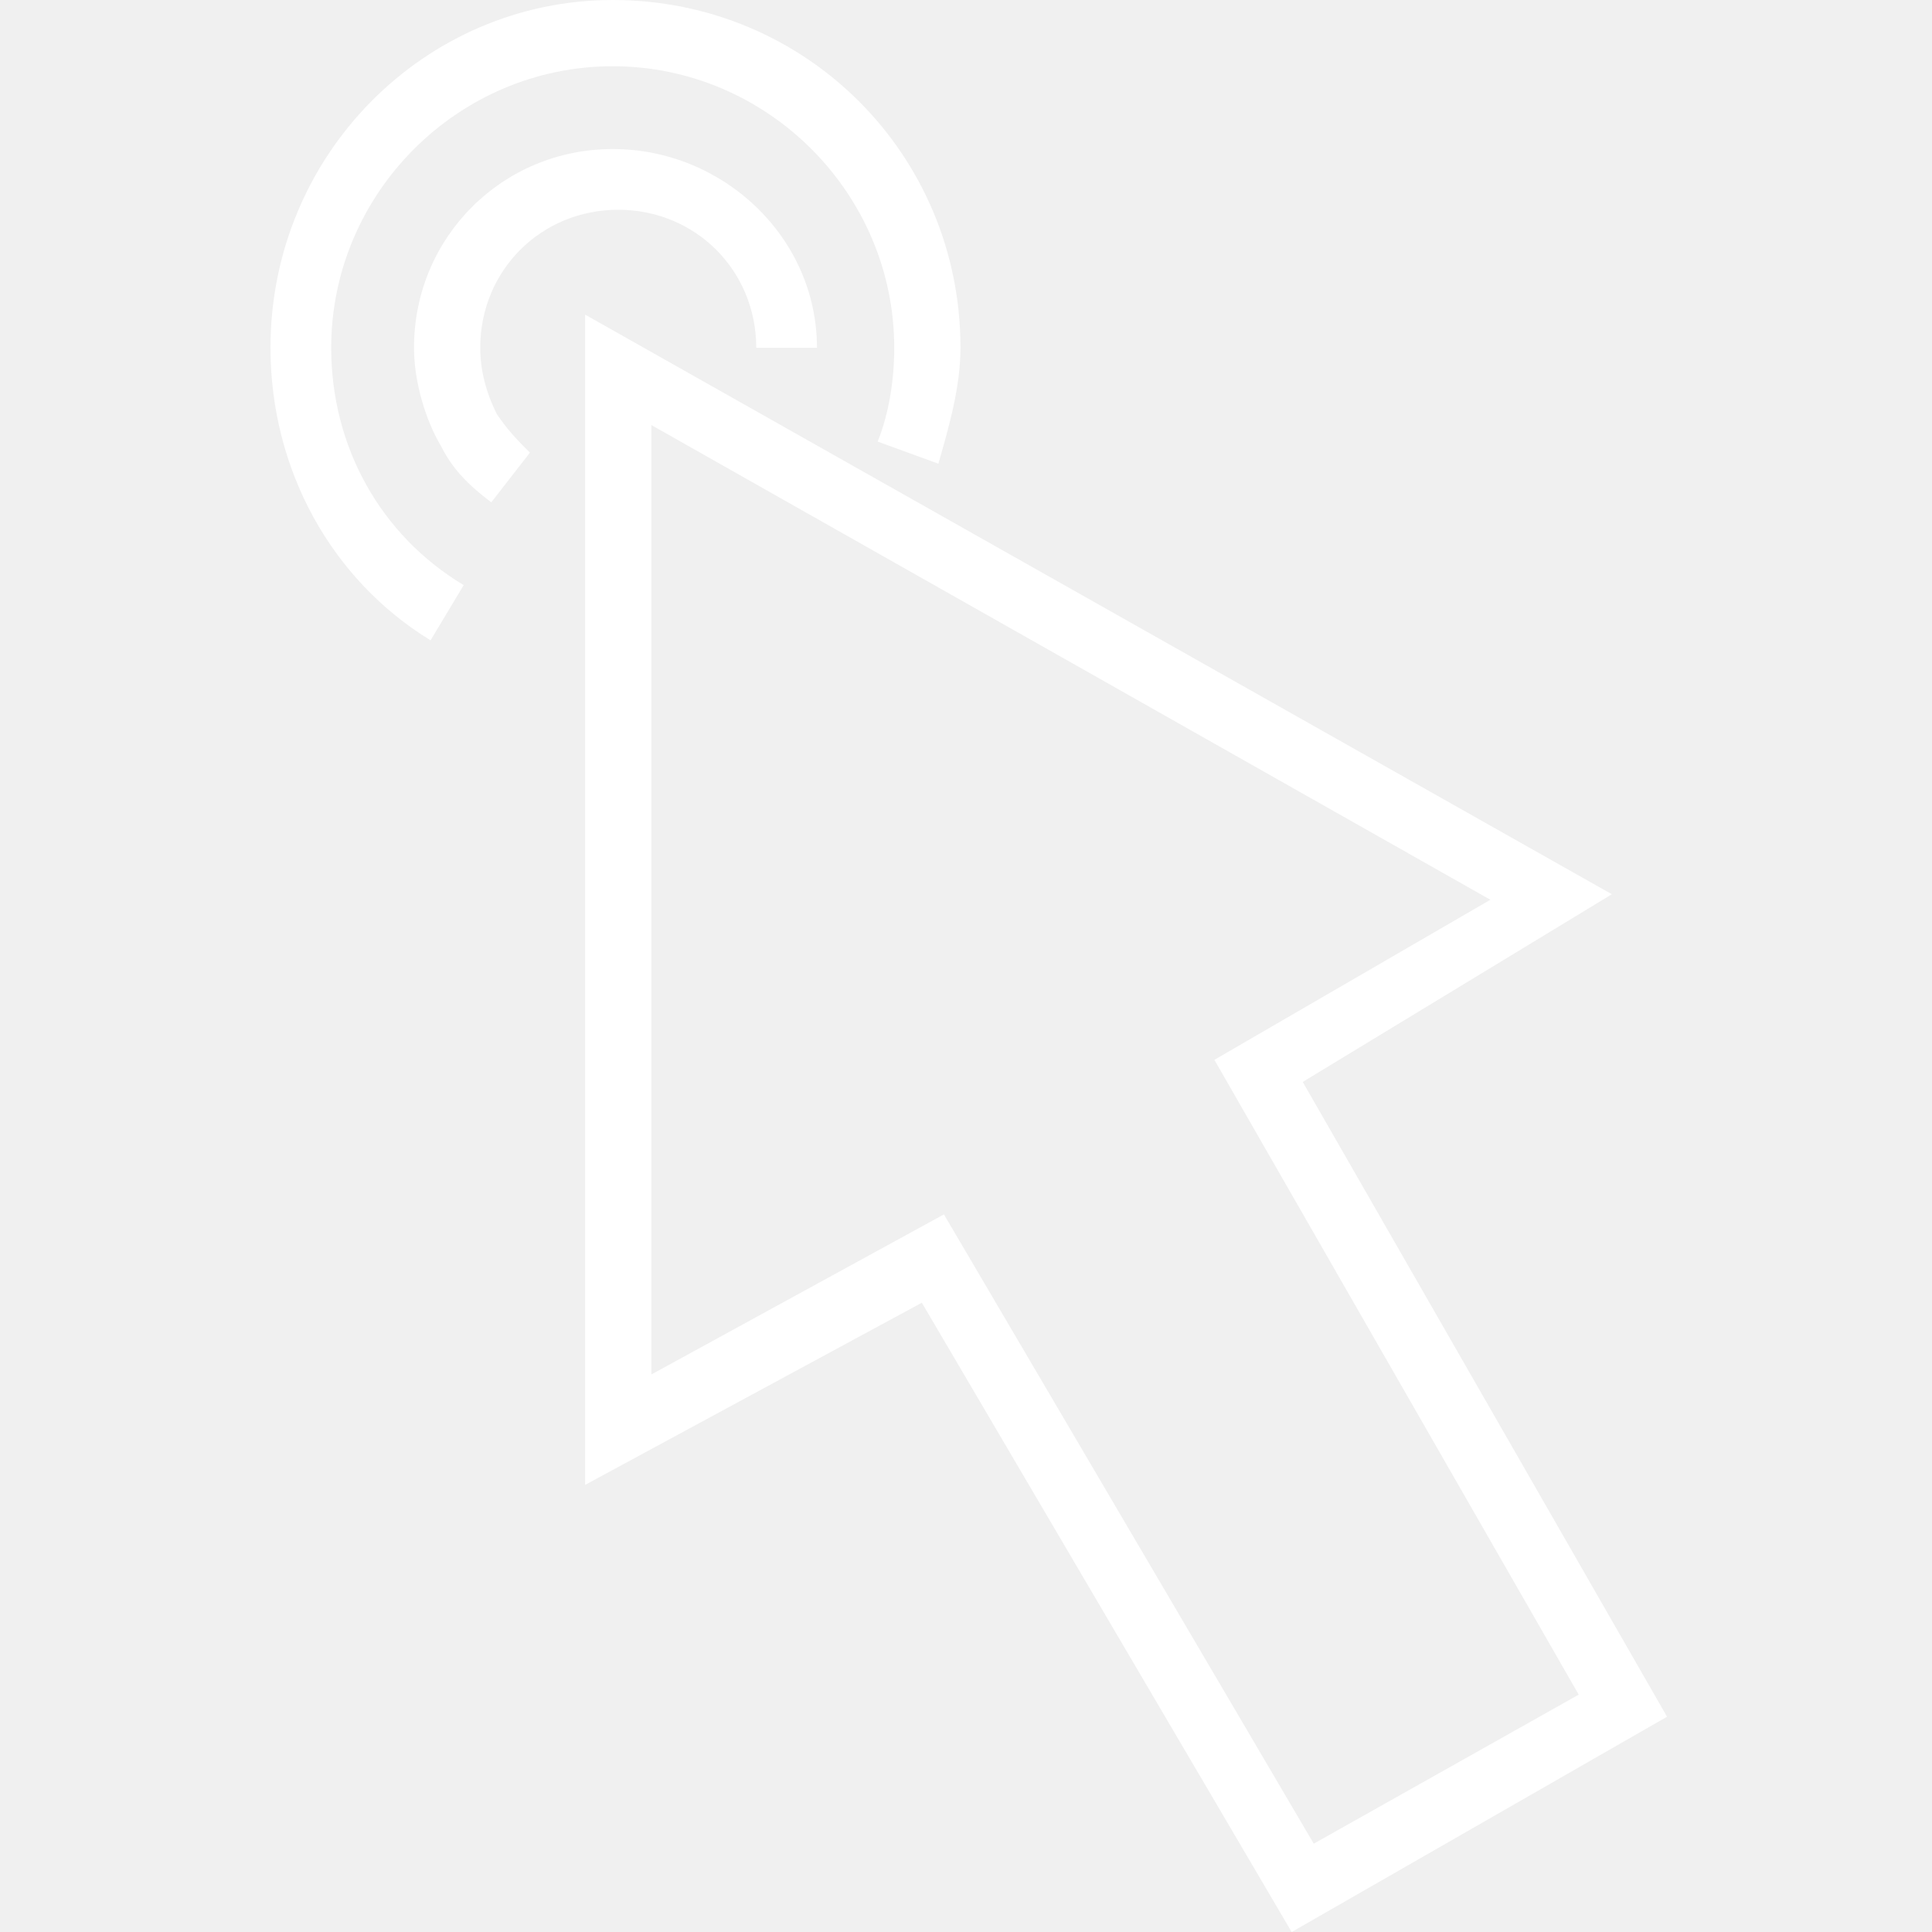
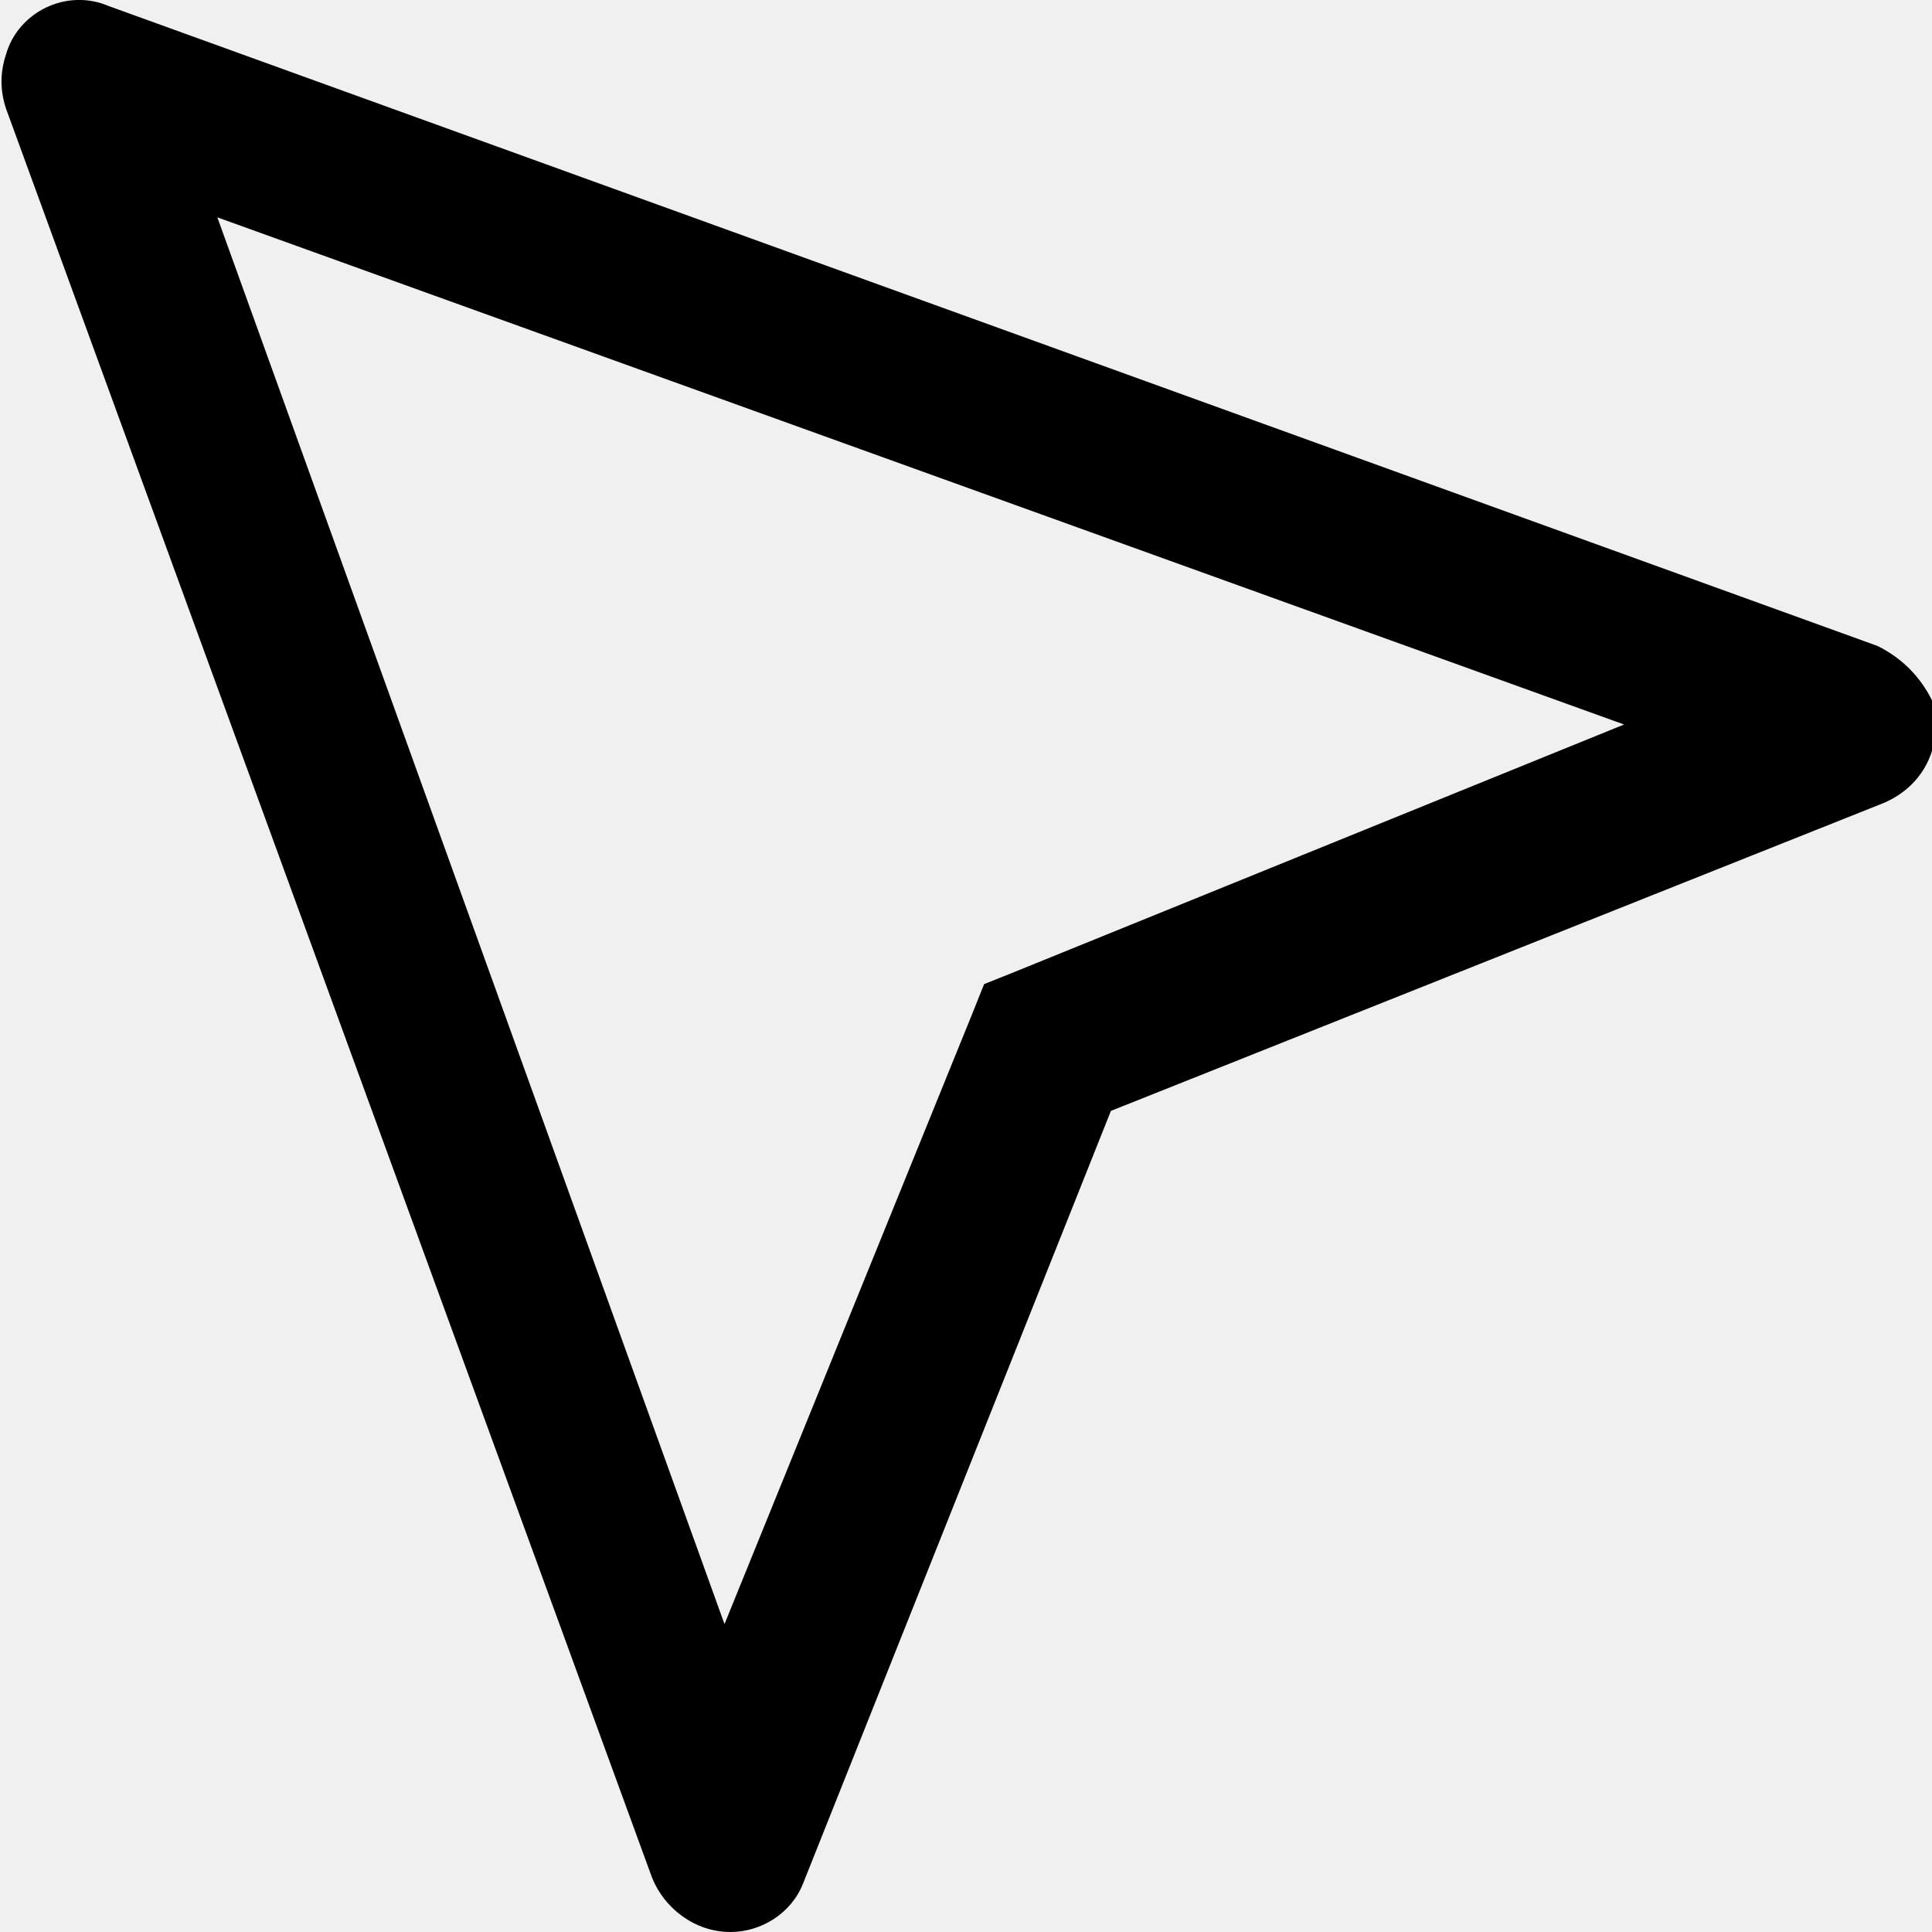
- <svg xmlns="http://www.w3.org/2000/svg" version="1.1" id="Layer_1" x="0px" y="0px" viewBox="0 0 35 35" style="enable-background:new 0 0 35 35;" xml:space="preserve">
-   <style type="text/css">
- 	.st0{fill:#FFFFFF;}
- </style>
-   <g>
-     <g>
-       <path class="st0" d="M11.1,2.7c-2,0-3.6,1.6-3.6,3.6c0,0.6,0.2,1.3,0.5,1.8c0.2,0.4,0.5,0.7,0.9,1l0.7-0.9C9.4,8,9.2,7.8,9,7.5    C8.8,7.1,8.7,6.7,8.7,6.3c0-1.4,1.1-2.5,2.5-2.5s2.5,1.1,2.5,2.5h1.1C14.8,4.3,13.1,2.7,11.1,2.7z" />
-     </g>
-   </g>
-   <g>
-     <g>
-       <path class="st0" d="M11.1,0C7.7,0,4.9,2.8,4.9,6.3c0,2.2,1.1,4.2,2.9,5.3l0.6-1C6.9,9.7,6,8.1,6,6.3c0-2.8,2.3-5.1,5.1-5.1    s5.1,2.3,5.1,5.1c0,0.6-0.1,1.2-0.3,1.7L17,8.4c0.2-0.7,0.4-1.4,0.4-2.1C17.4,2.8,14.6,0,11.1,0z" />
-     </g>
-   </g>
-   <g>
-     <g>
-       <path class="st0" d="M23.6,19.6l5.6-3.4L10.6,5.7v21.2l6.1-3.3L23.4,35l6.8-3.9L23.6,19.6z M17.1,22l-5.3,2.9V7.7L27,16.3l-5,2.9    l6.6,11.5l-4.8,2.7L17.1,22z" />
-     </g>
-   </g>
+ <svg xmlns="http://www.w3.org/2000/svg" version="1.1" id="icon" x="0px" y="0px" viewBox="0 0 32 32" style="enable-background:new 0 0 32 32;" xml:space="preserve">
+   <path d="M31.1,10.7L1.8,0.1C1.1-0.2,0.3,0.2,0.1,0.9C0,1.2,0,1.5,0.1,1.8l10.7,29.3c0.2,0.5,0.7,0.9,1.3,0.9l0,0  c0.5,0,1-0.3,1.2-0.8l5.1-12.8l12.8-5.1c0.7-0.3,1-1,0.8-1.7C31.8,11.2,31.5,10.9,31.1,10.7L31.1,10.7z M16.8,16.1L16.8,16.1  l-0.5,0.2l-0.2,0.5l0,0L12,26.9L3.6,3.6L26.9,12L16.8,16.1z" />
</svg>
